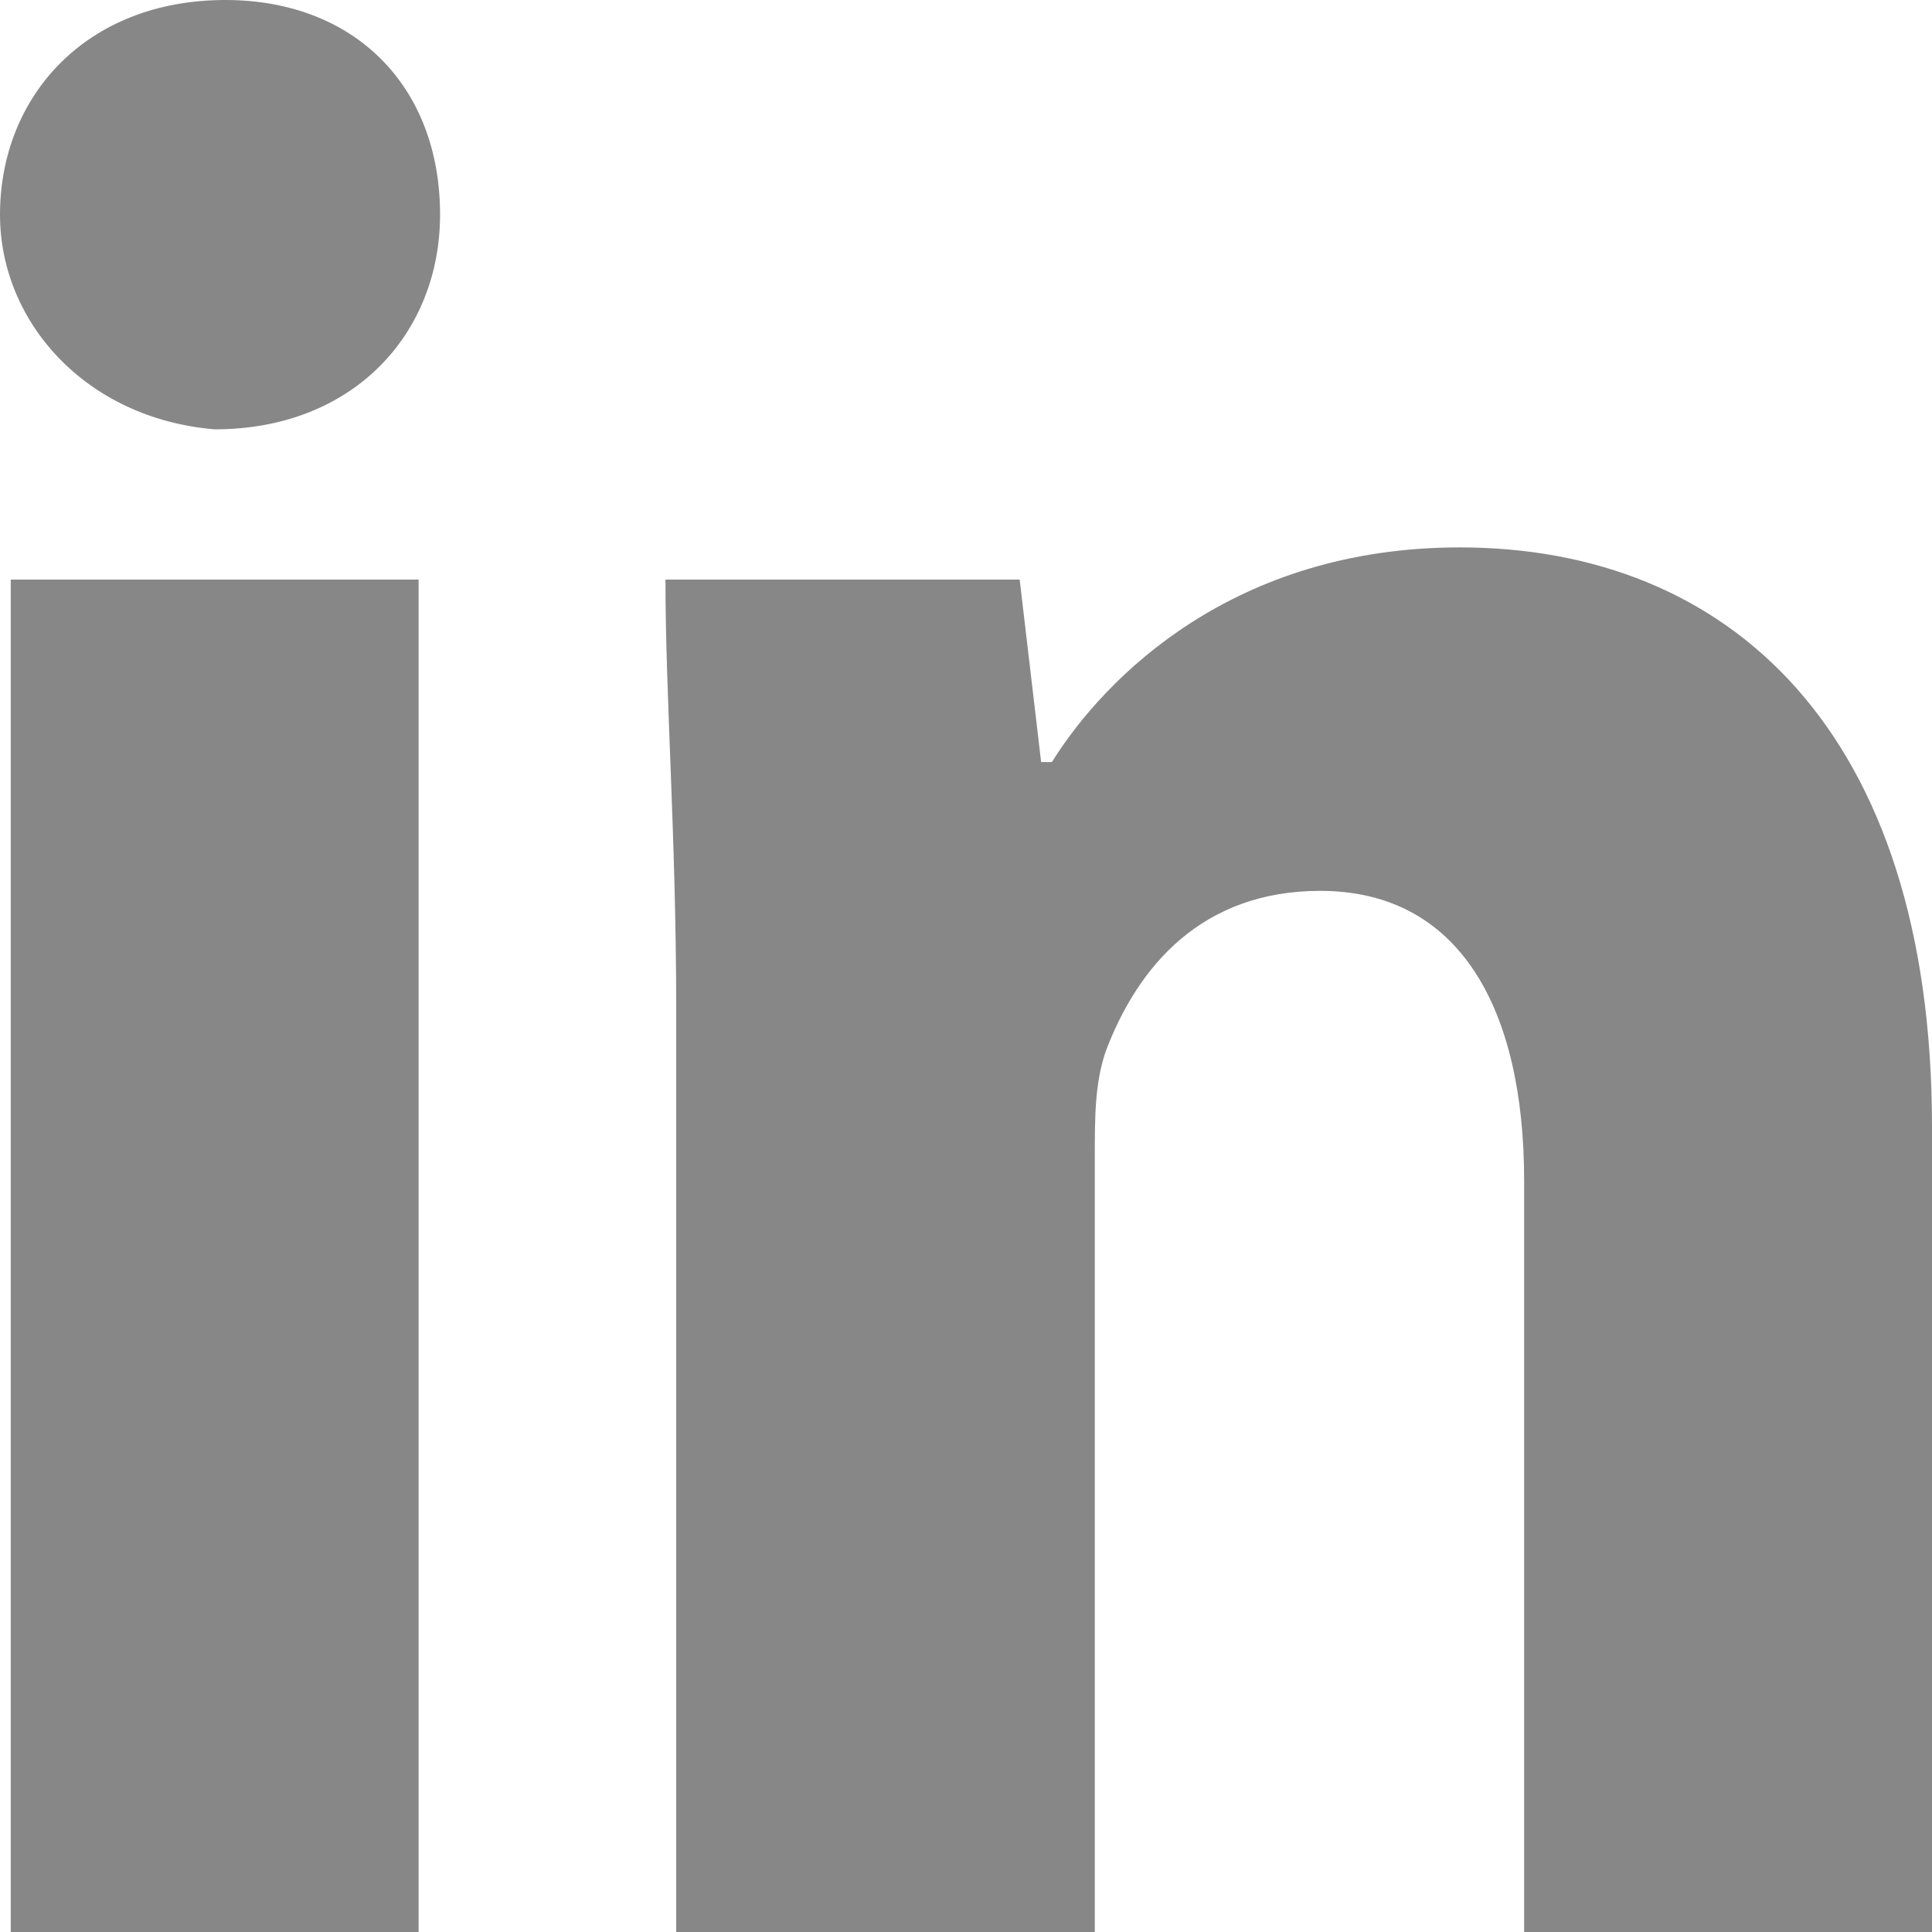
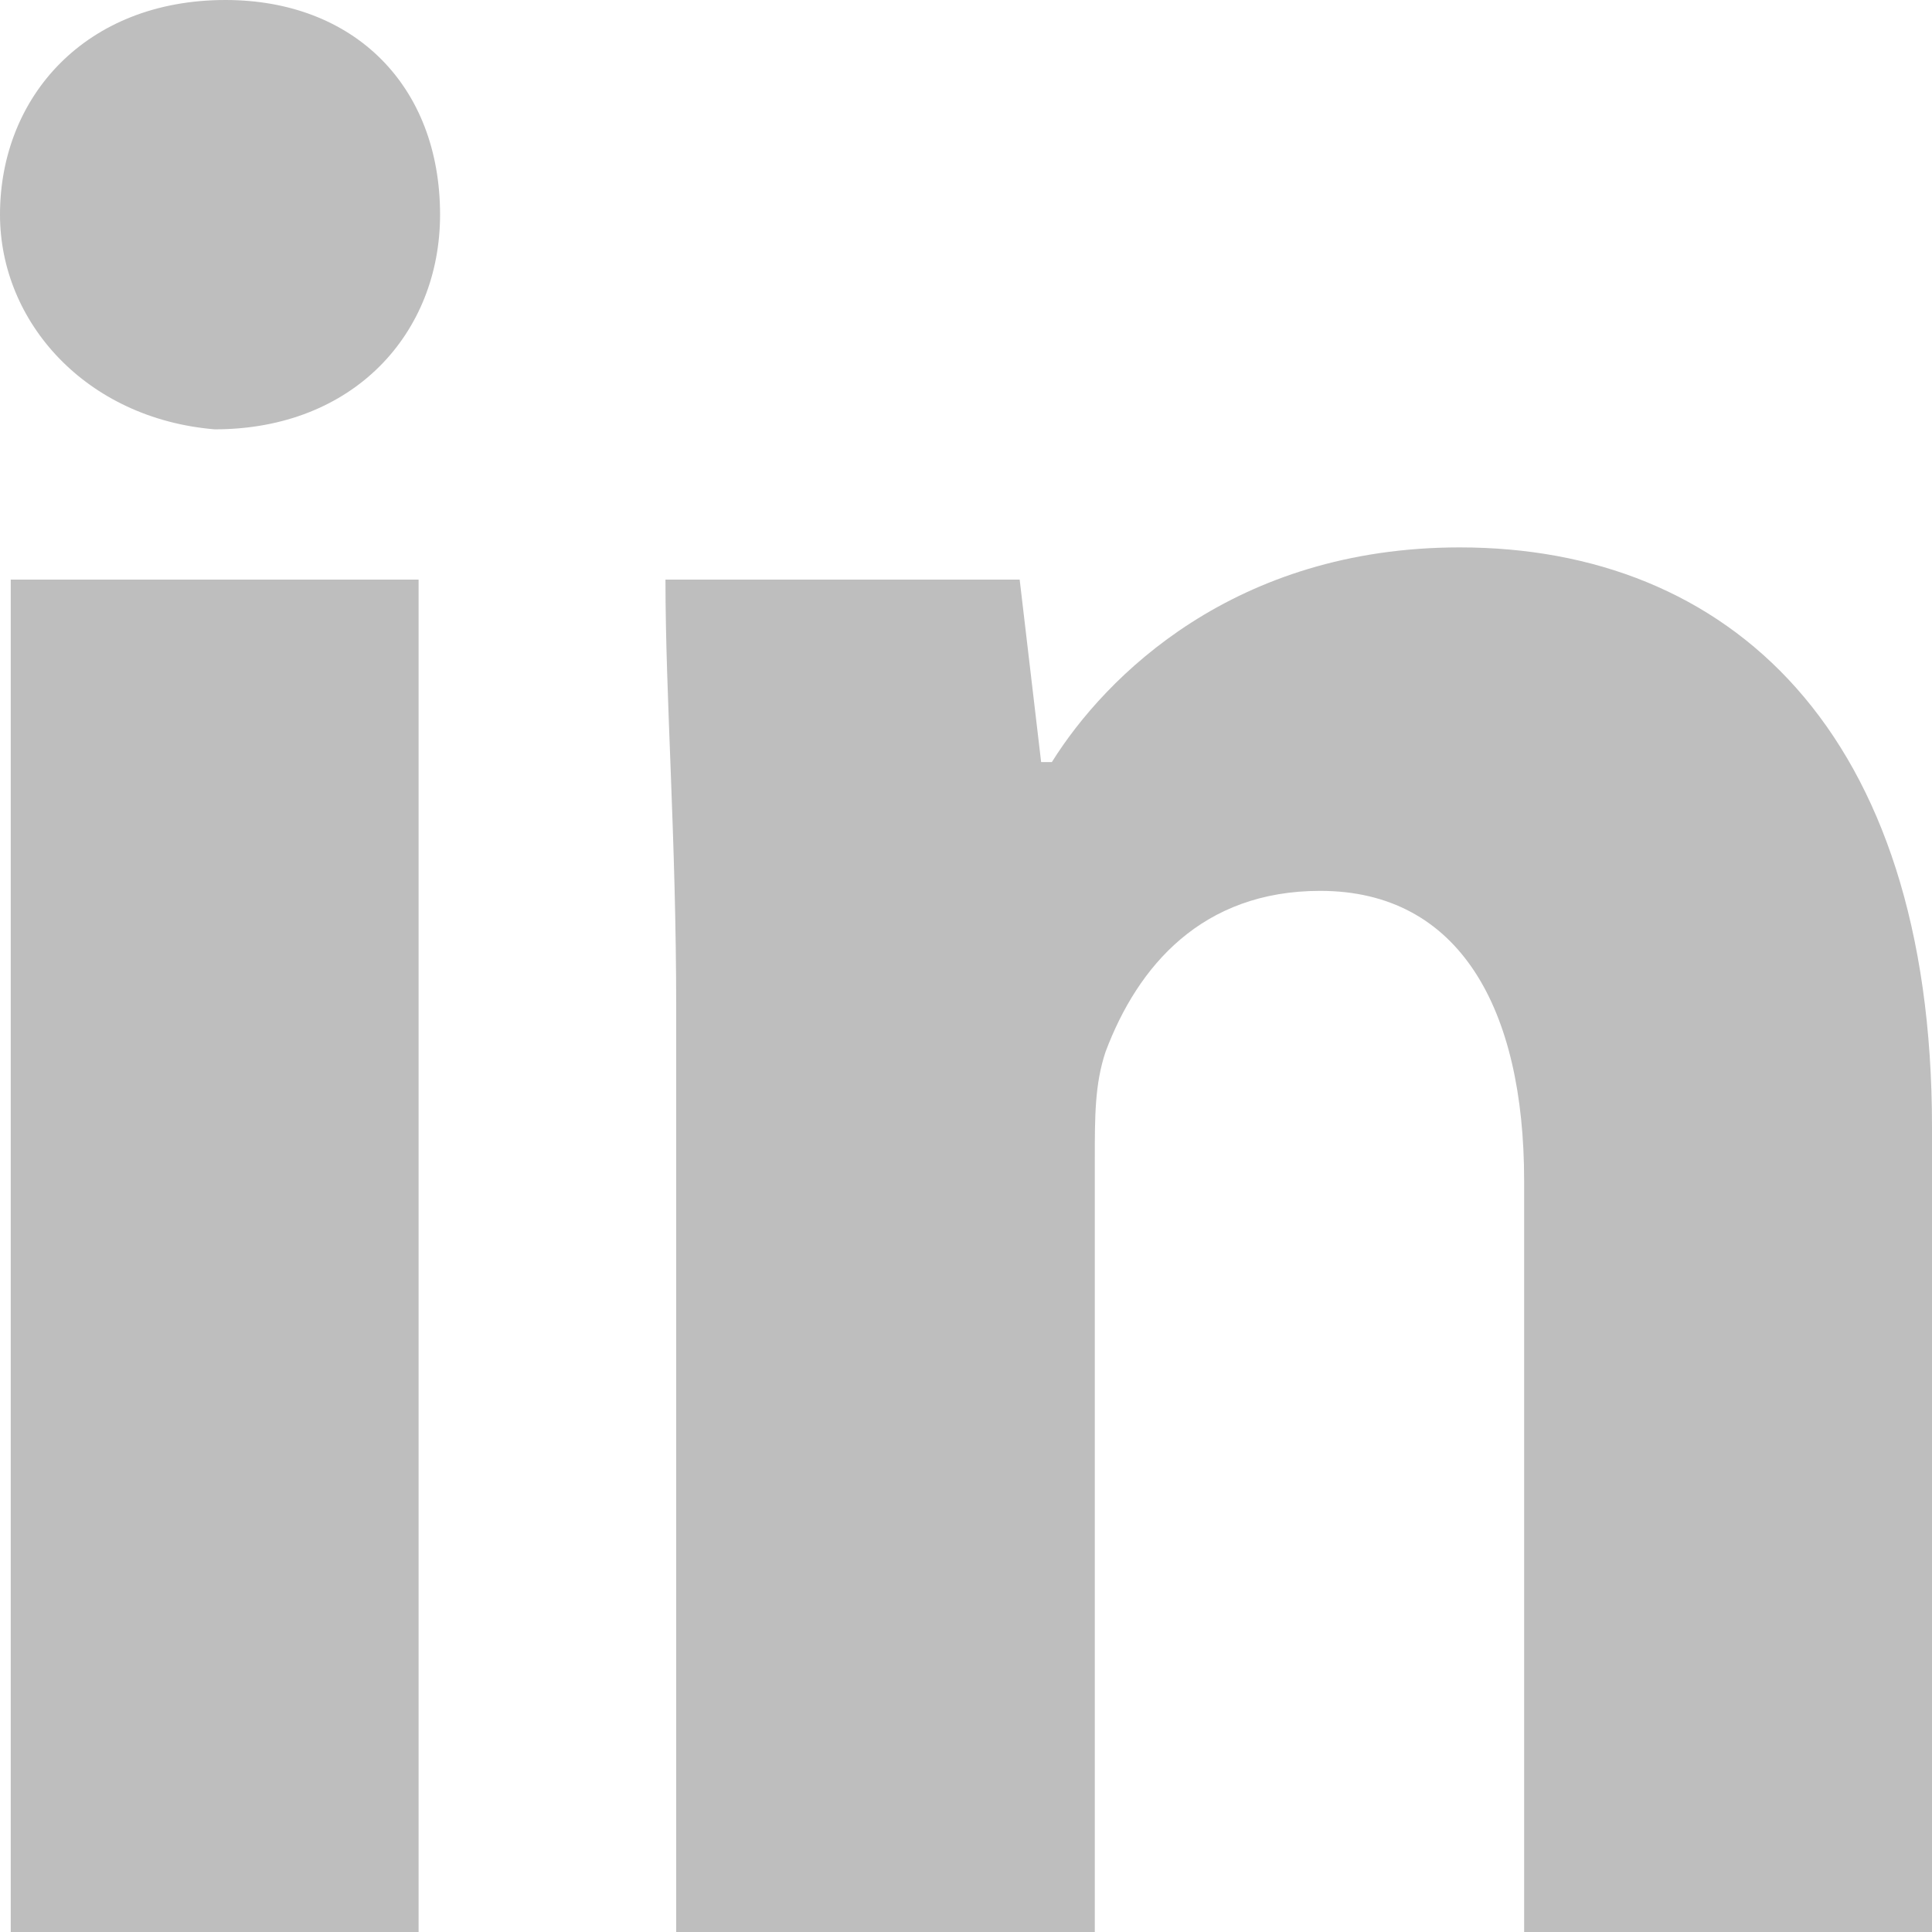
<svg xmlns="http://www.w3.org/2000/svg" version="1.1" id="Layer_1" x="0px" y="0px" width="18px" height="18px" viewBox="0 0 18 18" enable-background="new 0 0 18 18" xml:space="preserve">
  <g>
-     <path fill="#878787" d="M4.1,2c0,1.1-0.8,2-2.1,2C0.8,3.9,0,3,0,2c0-1.1,0.8-2,2.1-2C3.3,0,4.1,0.8,4.1,2z M0.1,18V5.4h3.8V18H0.1z   " />
-     <path fill="#878787" d="M6.3,9.4c0-1.6-0.1-2.9-0.1-4h3.3l0.2,1.7h0.1c0.5-0.8,1.7-2,3.8-2c2.5,0,4.4,1.7,4.4,5.4V18h-3.8v-7   c0-1.6-0.6-2.7-1.9-2.7c-1.1,0-1.7,0.7-2,1.5c-0.1,0.3-0.1,0.6-0.1,1V18H6.3V9.4z" />
+     <path fill="#bebebe" d="M4.1,2c0,1.1-0.8,2-2.1,2C0.8,3.9,0,3,0,2c0-1.1,0.8-2,2.1-2C3.3,0,4.1,0.8,4.1,2z M0.1,18V5.4h3.8V18H0.1z   " />
+     <path fill="#bebebe" d="M6.3,9.4c0-1.6-0.1-2.9-0.1-4h3.3l0.2,1.7h0.1c0.5-0.8,1.7-2,3.8-2c2.5,0,4.4,1.7,4.4,5.4V18h-3.8v-7   c0-1.6-0.6-2.7-1.9-2.7c-1.1,0-1.7,0.7-2,1.5c-0.1,0.3-0.1,0.6-0.1,1V18H6.3V9.4z" />
  </g>
</svg>
